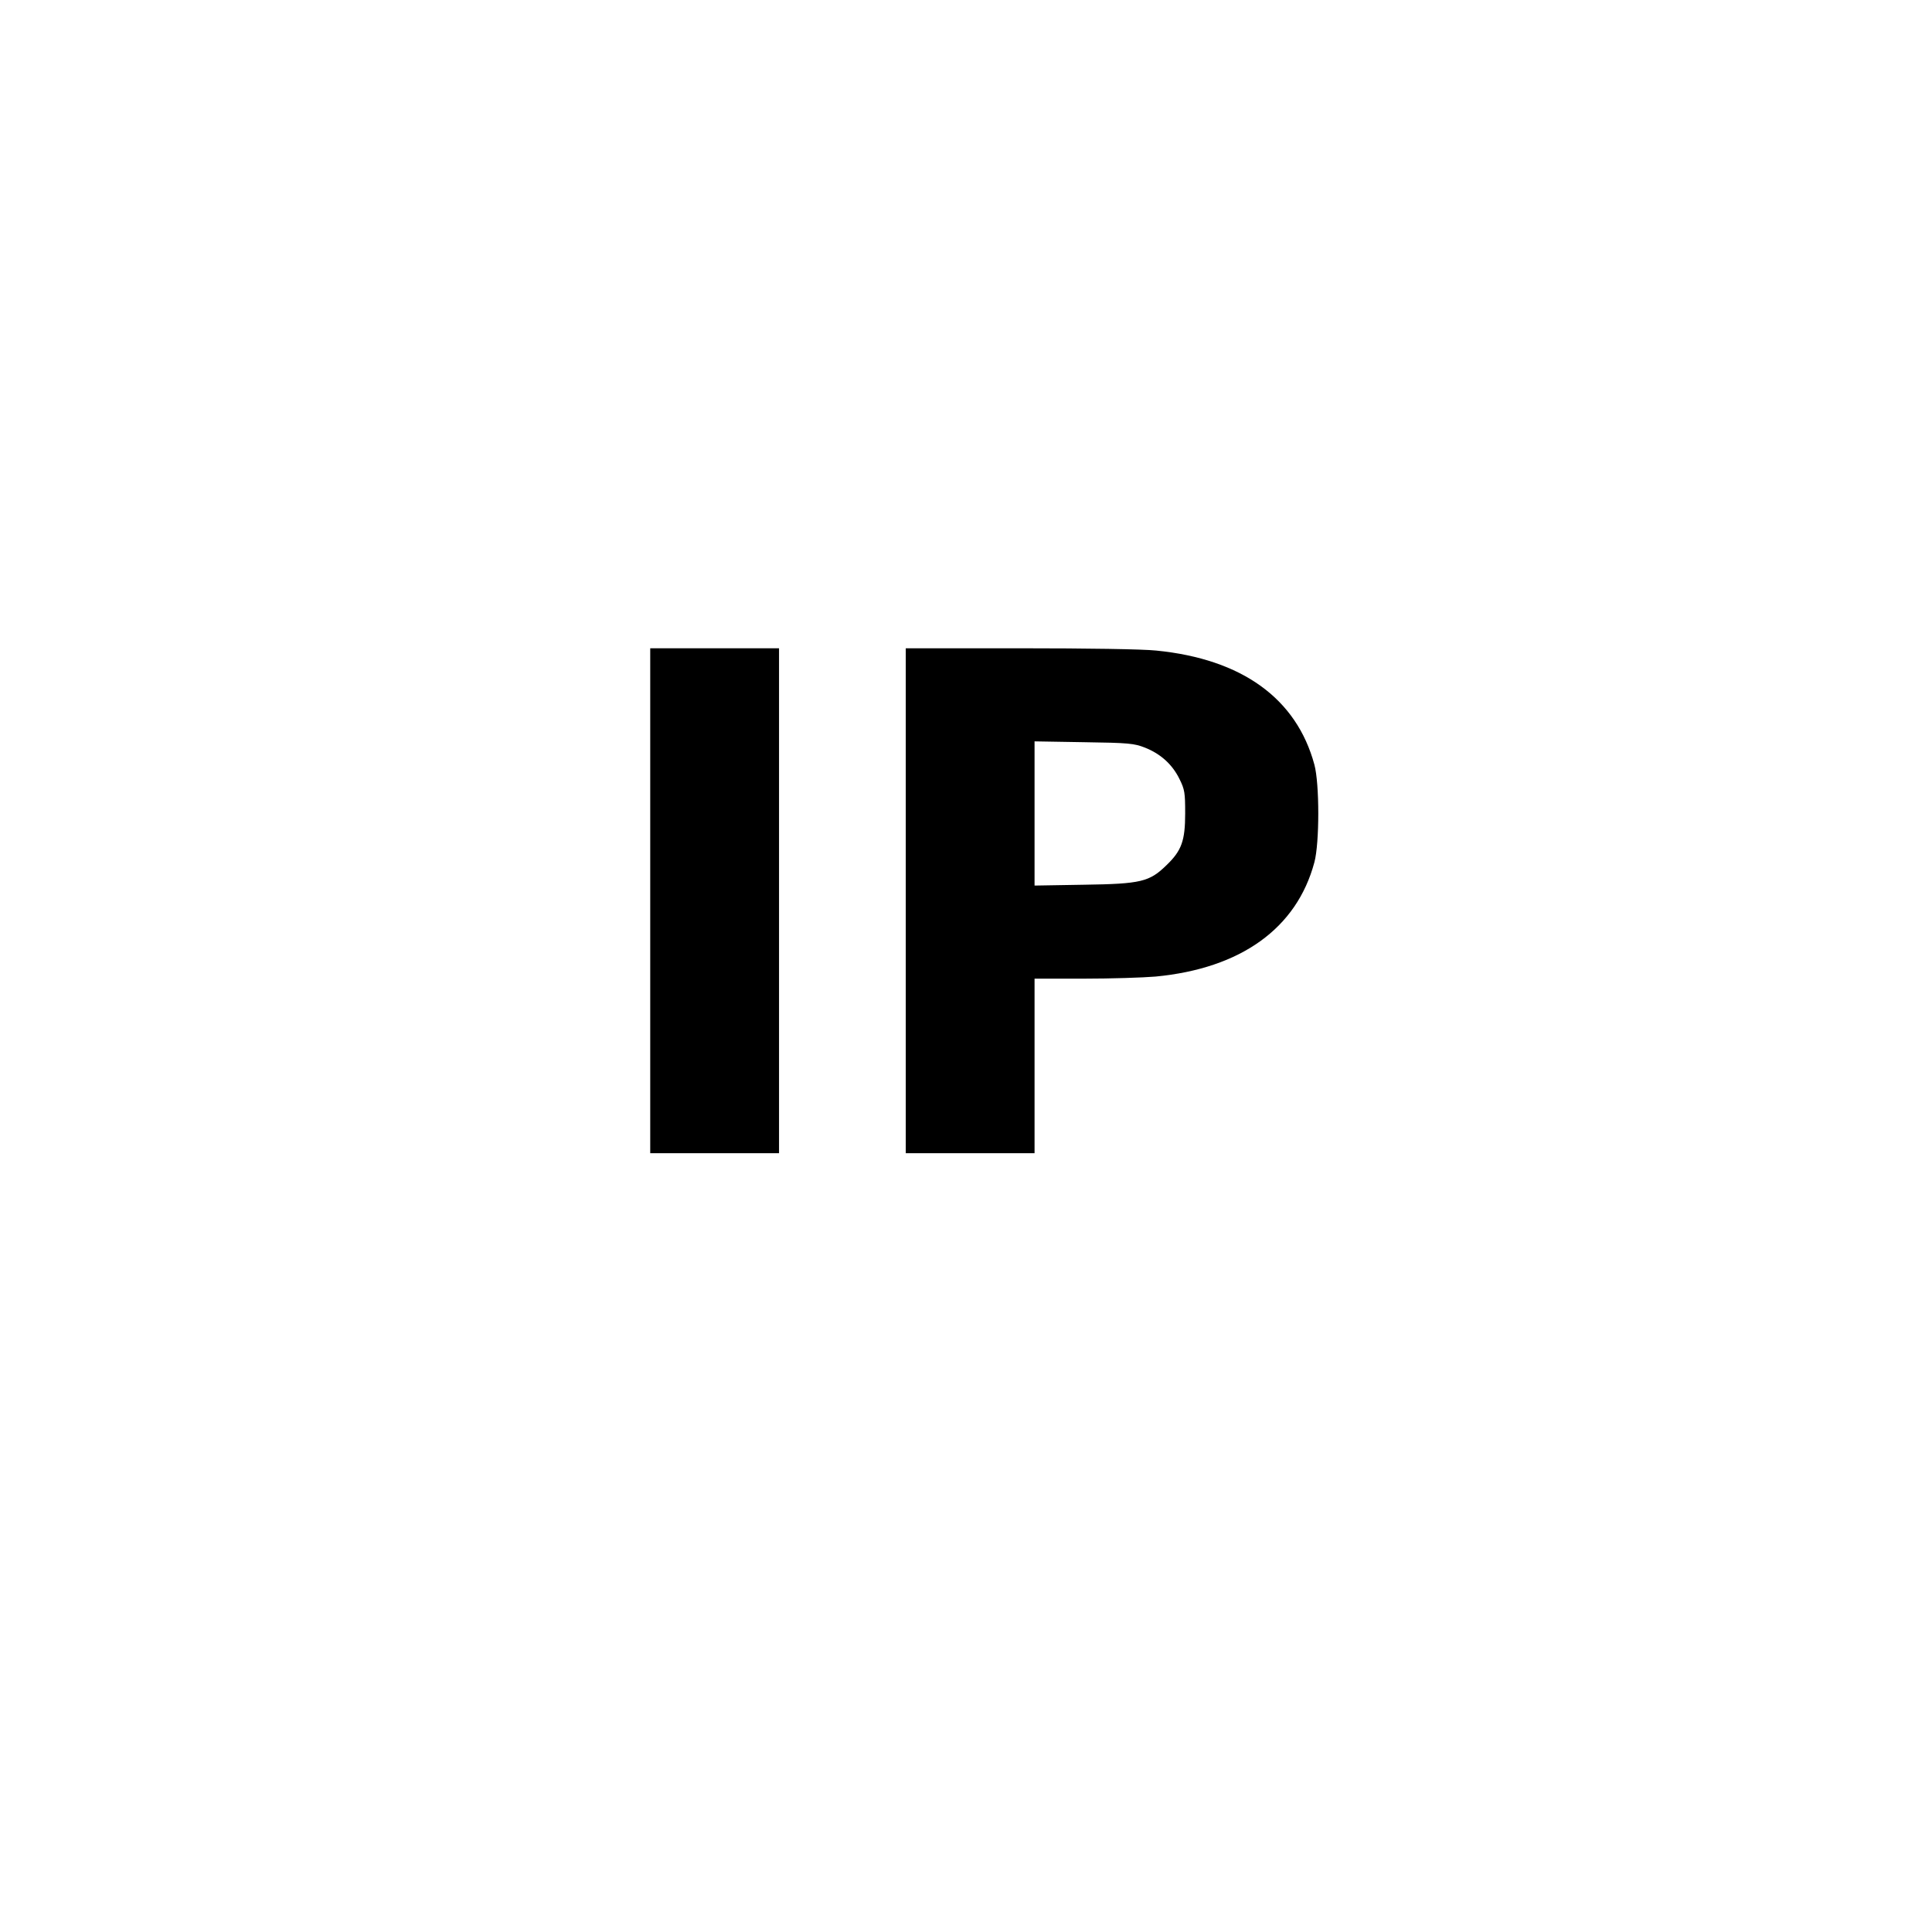
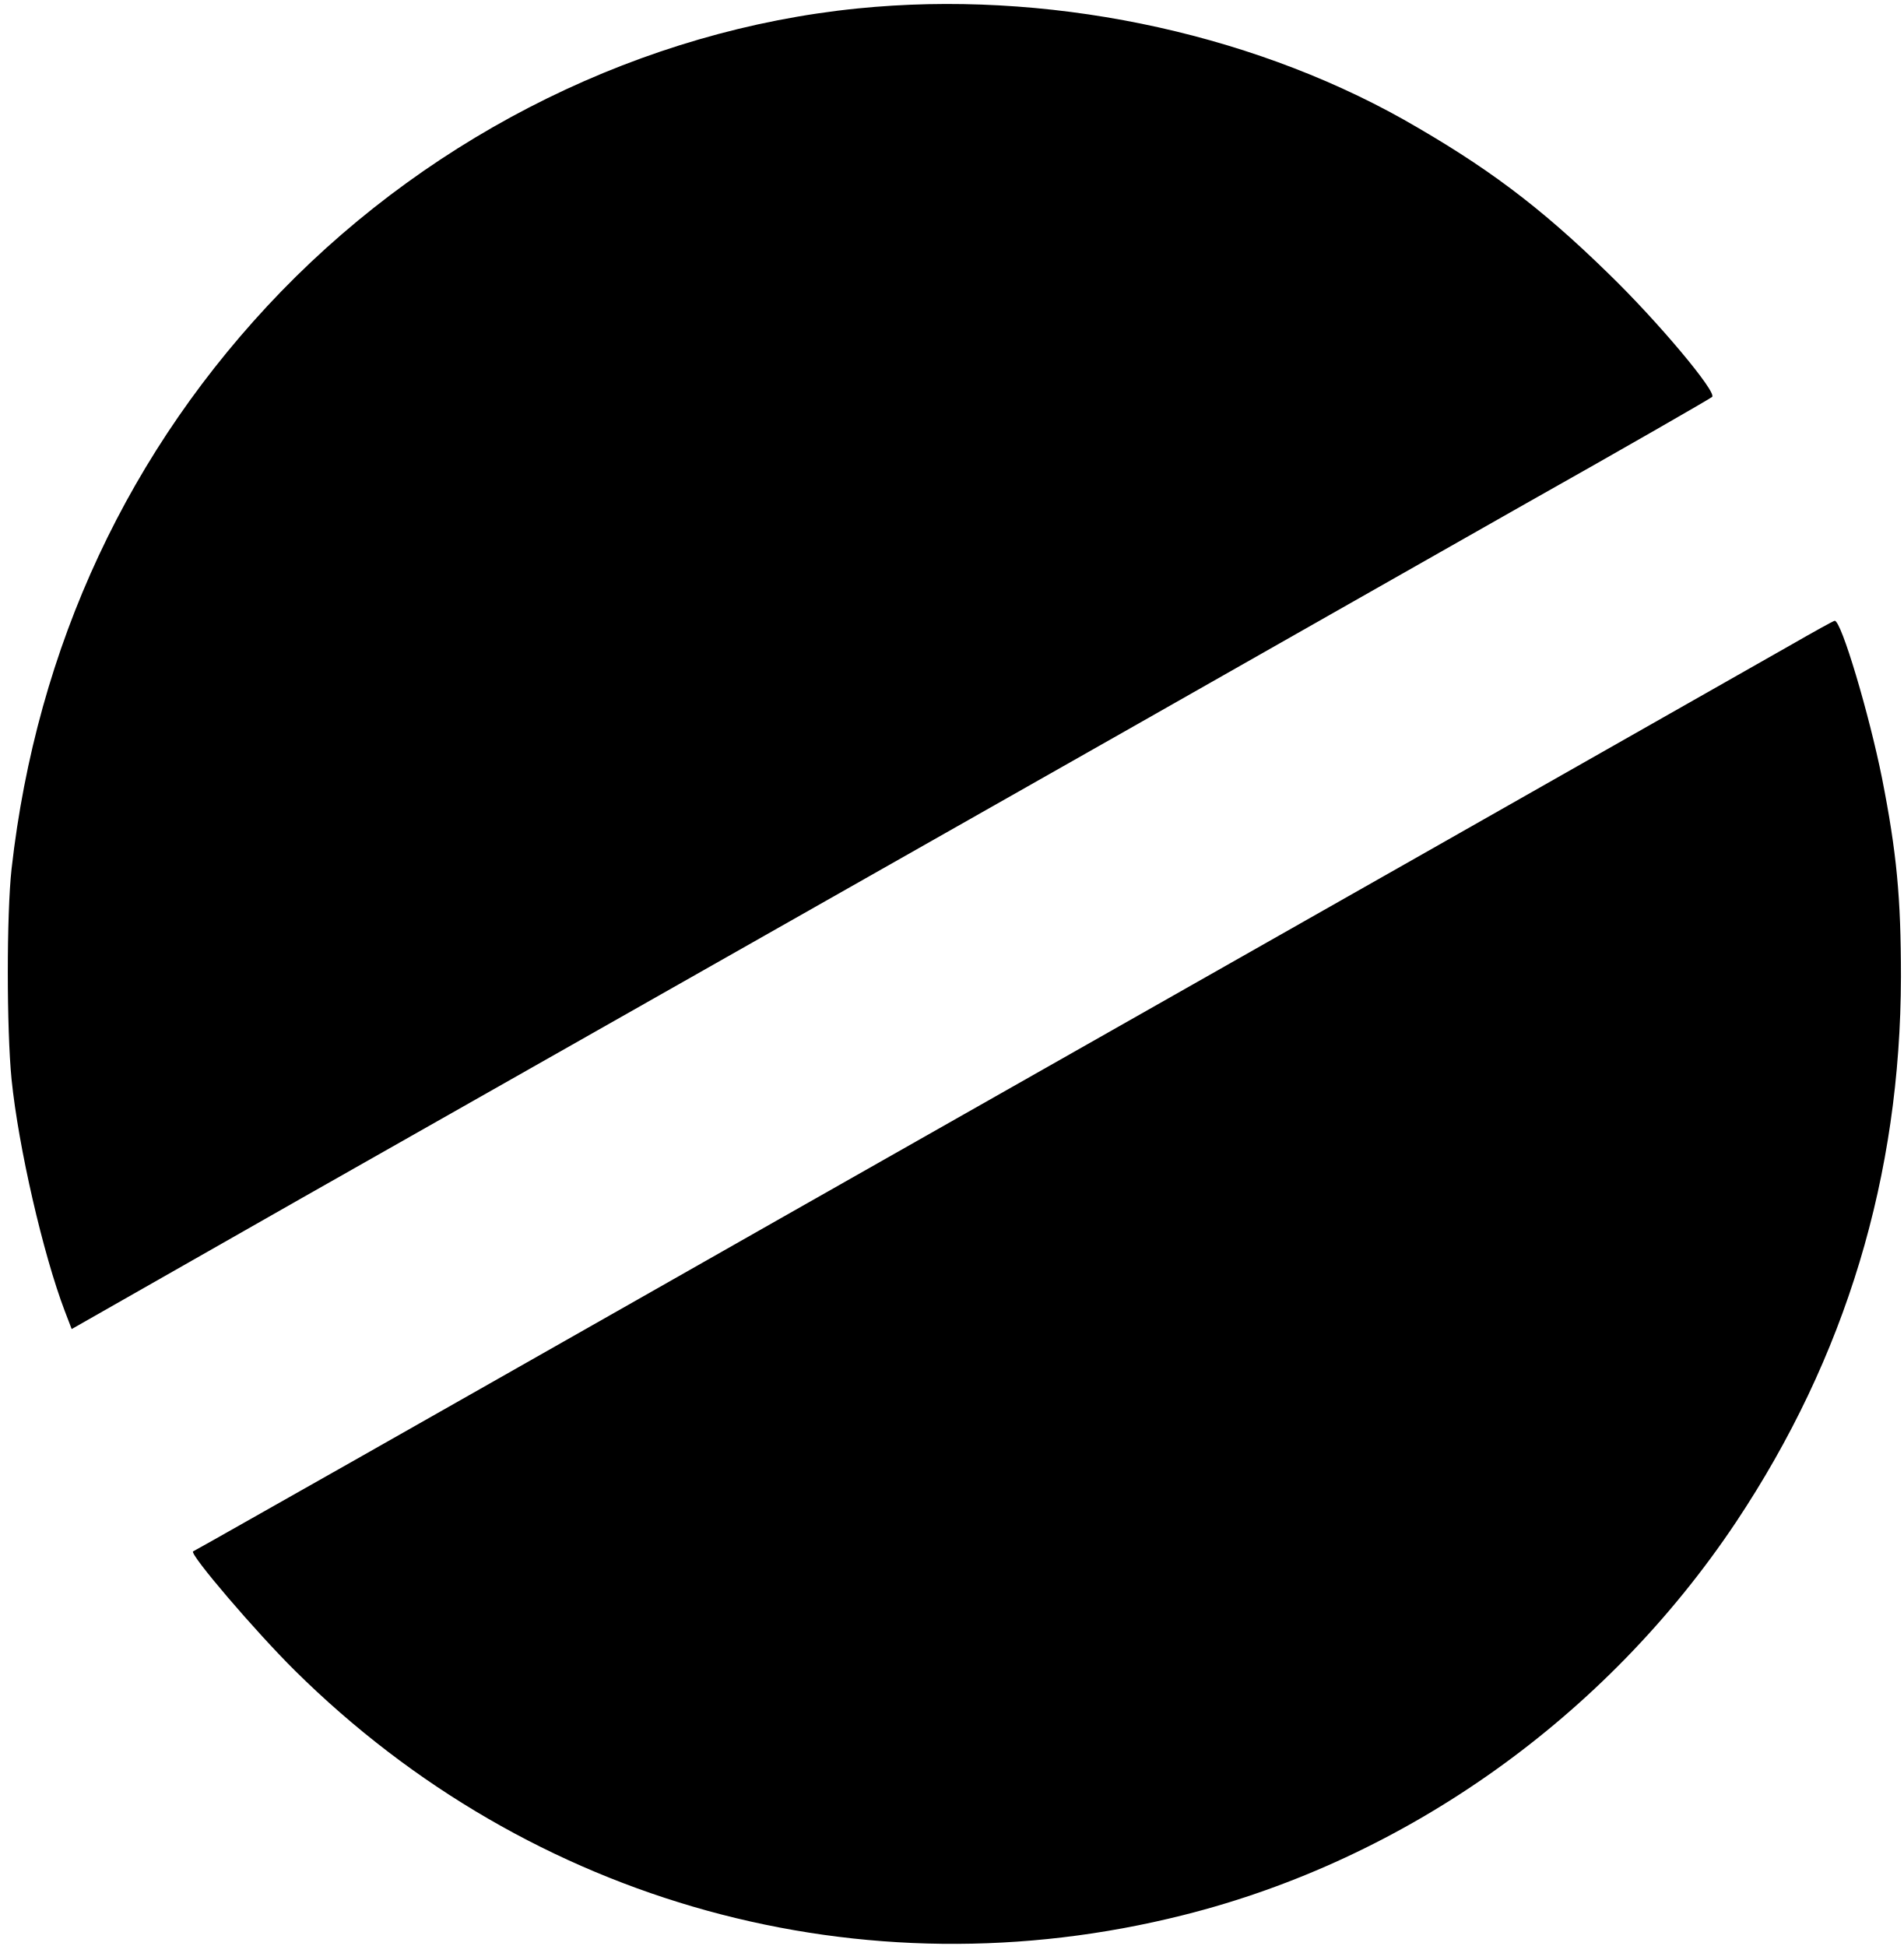
- <svg xmlns="http://www.w3.org/2000/svg" version="1.0" width="930pt" height="924pt" viewBox="0 0 930 924" preserveAspectRatio="xMidYMid meet">
-   <g transform="translate(0,924) scale(0.1,-0.1)" fill="#000000" stroke="none">
-     <path d="M3130 4905 l0 -1215 310 0 310 0 0 1215 0 1215 -310 0 -310 0 0 -1215z" />
-     <path d="M4360 4905 l0 -1215 310 0 310 0 0 420 0 420 238 0 c130 0 285 5 344 10 411 39 680 232 765 550 25 93 25 378 0 470 -86 318 -348 508 -761 549 -65 7 -333 11 -658 11 l-548 0 0 -1215z m1151 737 c76 -30 132 -81 166 -150 26 -52 28 -67 28 -167 0 -131 -17 -179 -90 -249 -82 -80 -122 -90 -397 -94 l-238 -4 0 347 0 347 238 -4 c216 -3 242 -6 293 -26z" />
+ <svg xmlns="http://www.w3.org/2000/svg" version="1.0" width="494pt" height="505pt" viewBox="0 0 494 505" preserveAspectRatio="xMidYMid meet">
+   <g transform="translate(0,505) scale(0.1,-0.1)" fill="#000000" stroke="none">
+     <path d="M2225 5028 c-554 -56 -1094 -321 -1495 -734 -395 -408 -635 -921 -700 -1499 -13 -117 -13 -415 0 -546 18 -177 82 -454 138 -601 l18 -47 599 341 c330 187 836 474 1125 638 289 164 755 428 1035 587 281 160 731 415 1000 568 270 152 494 281 498 285 13 12 -140 195 -269 320 -180 176 -319 279 -532 400 -410 230 -933 337 -1417 288z" />
+     <path d="M4645 3375 c-98 -56 -1597 -907 -2620 -1487 -209 -119 -560 -318 -780 -443 -220 -125 -476 -270 -570 -323 -93 -53 -172 -97 -174 -98 -9 -8 163 -209 264 -309 613 -607 1474 -844 2305 -635 579 145 1098 515 1435 1020 285 428 427 899 428 1415 0 206 -11 322 -49 515 -33 165 -106 411 -123 409 -3 0 -55 -29 -116 -64z" />
  </g>
</svg>
